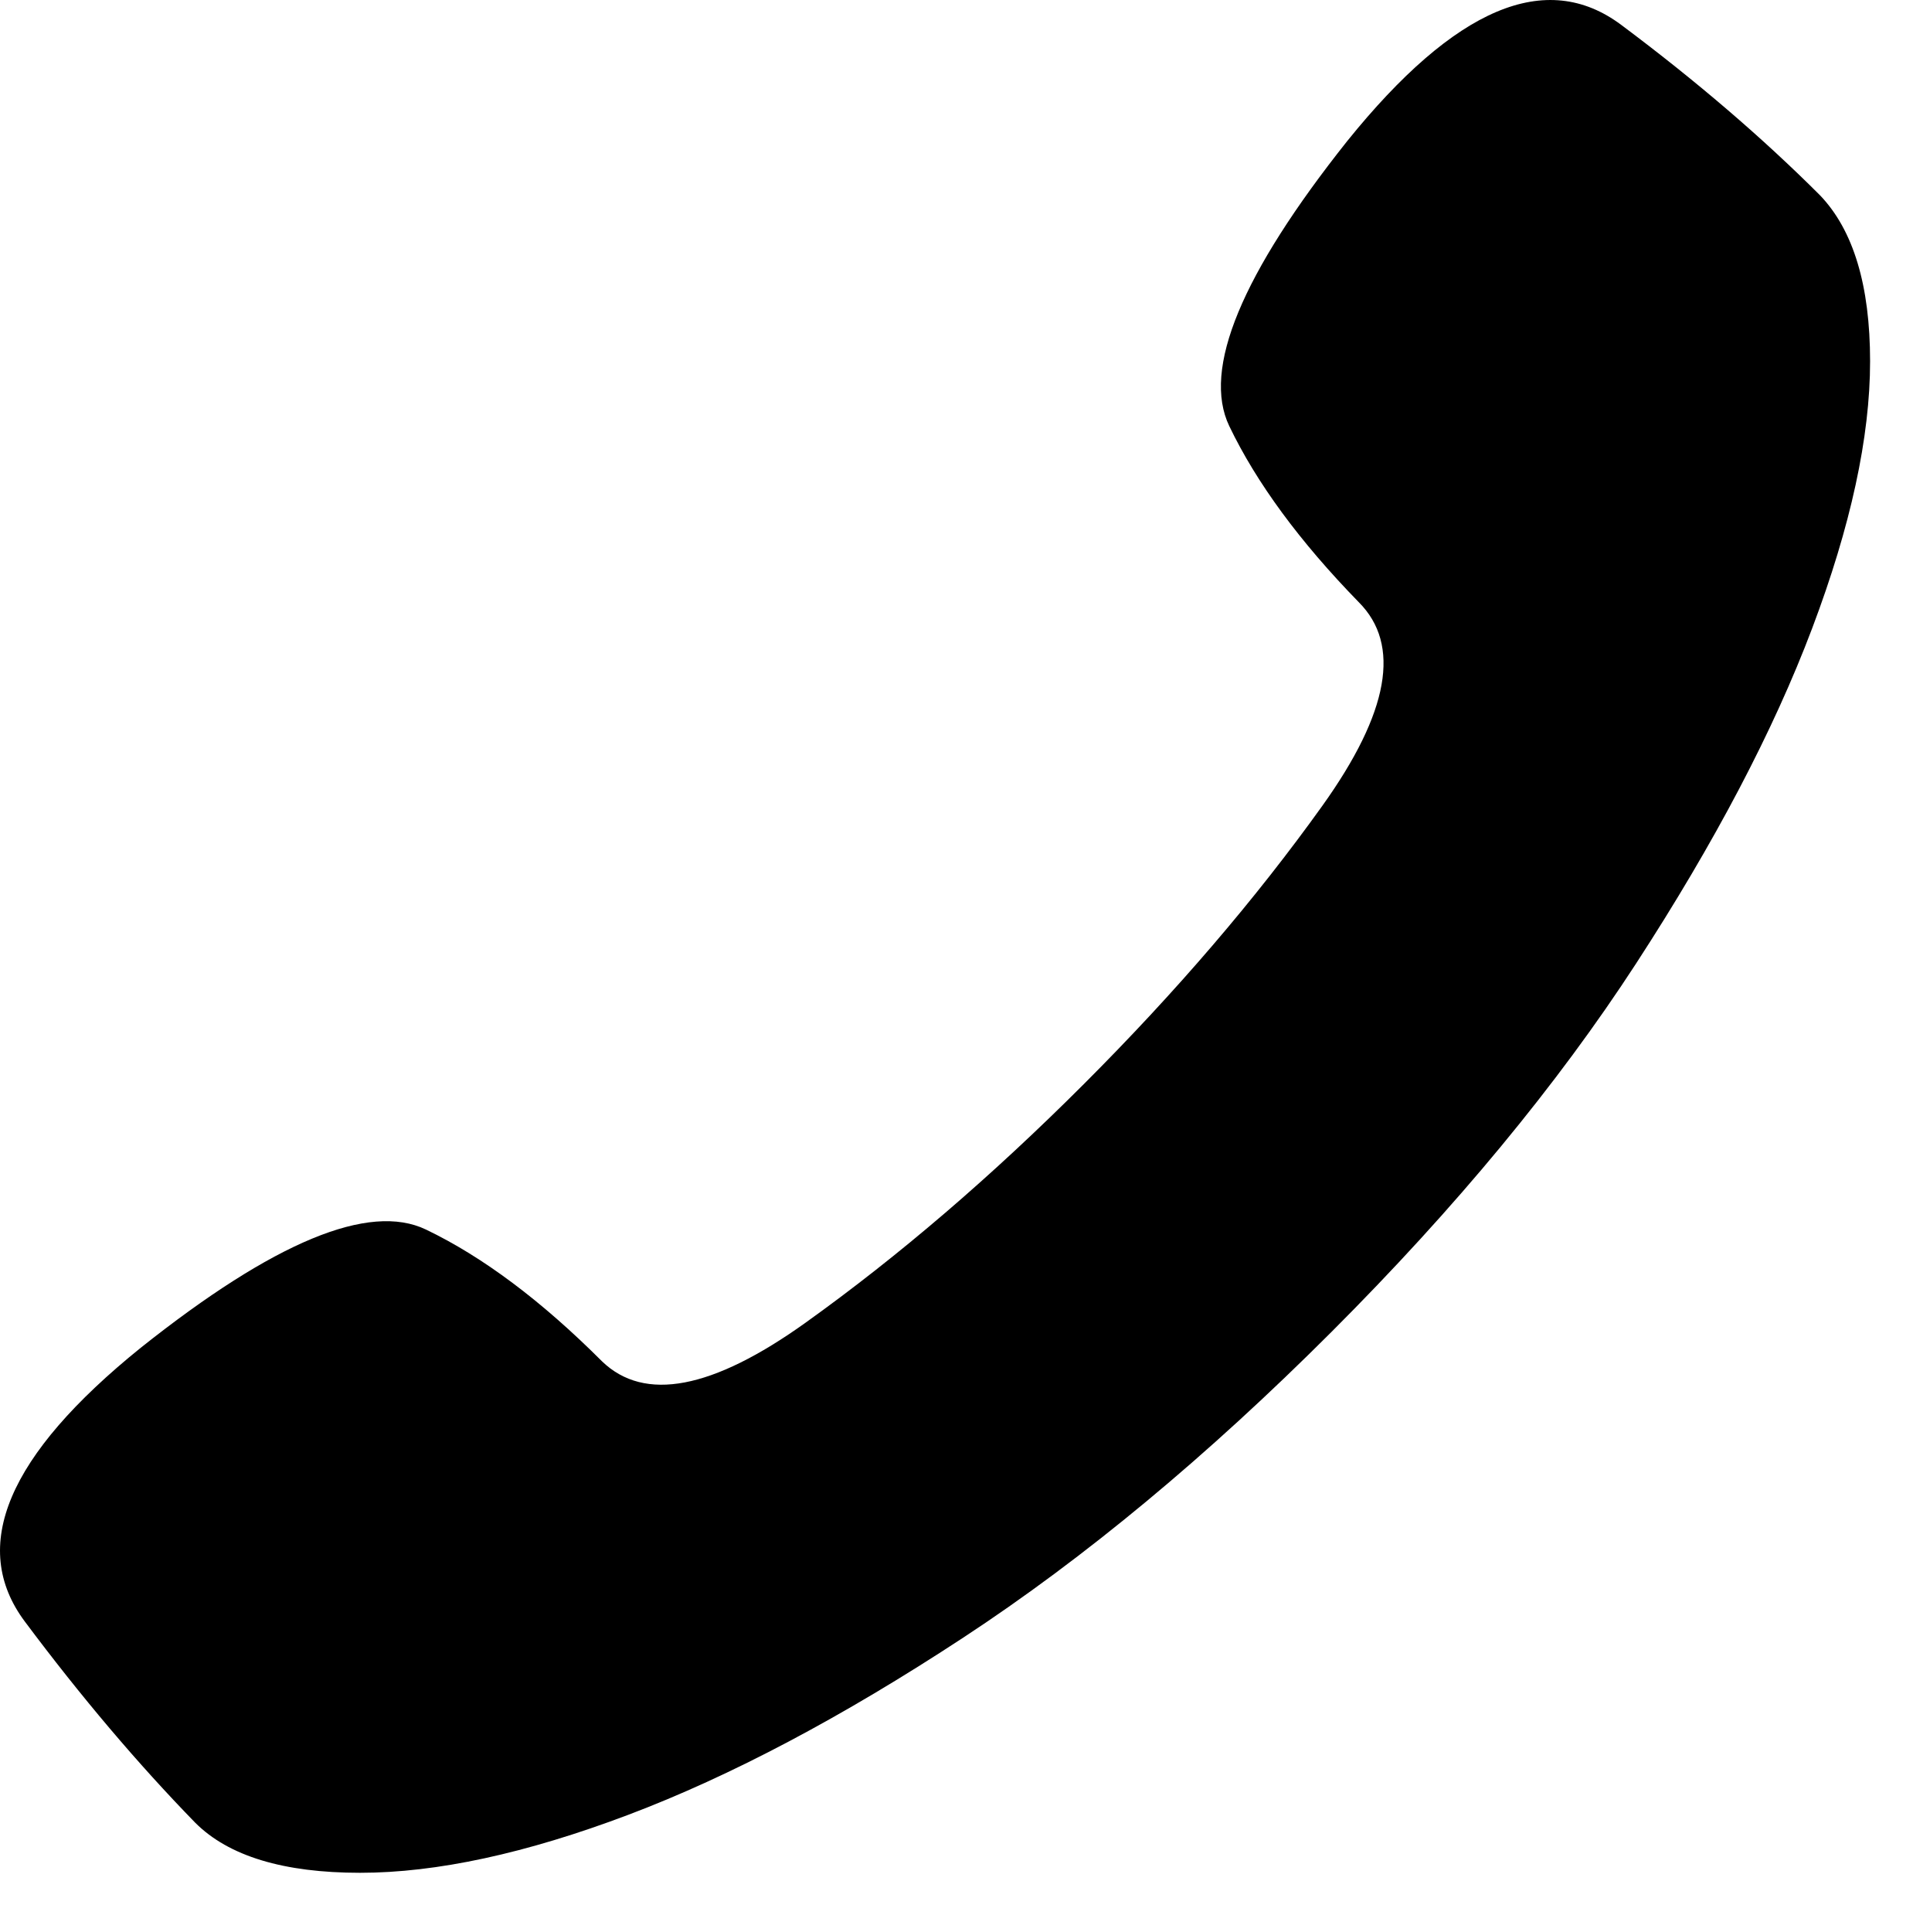
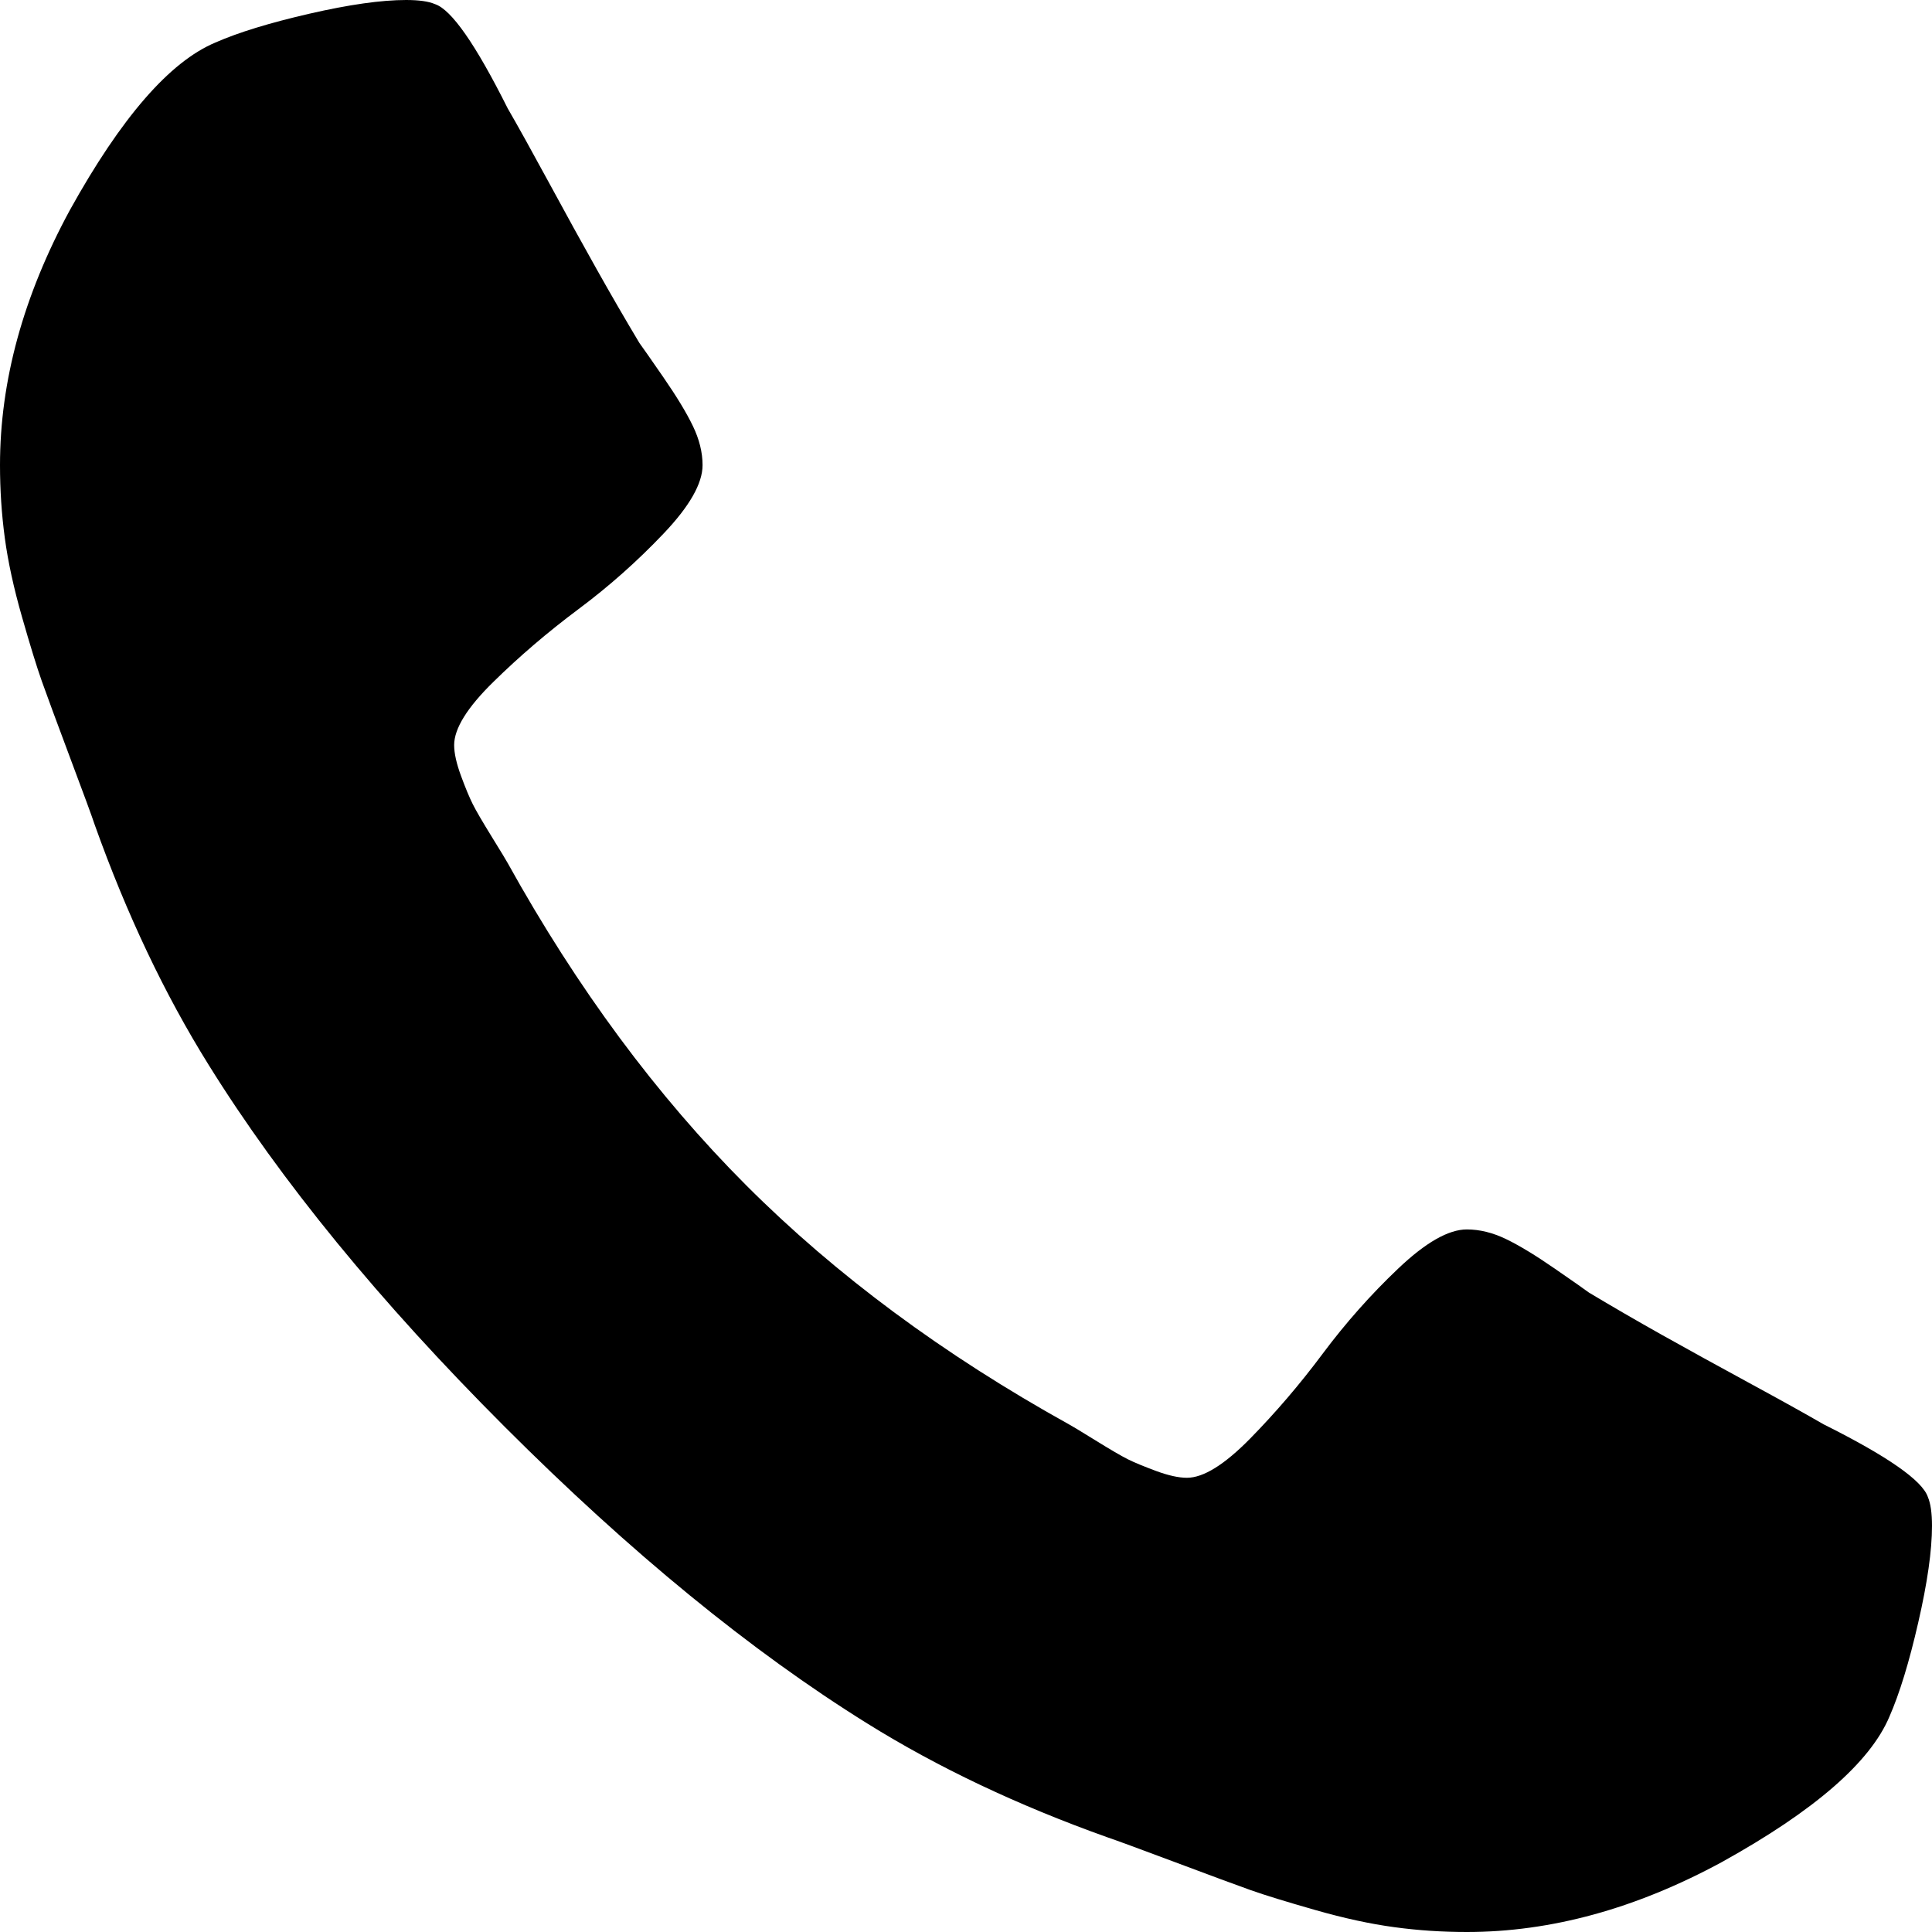
- <svg xmlns="http://www.w3.org/2000/svg" viewBox="0 0 66.328 66.406" version="1.1">
-   <path d="M37.262 37.262 C34.085 40.439 30.895 43.173 27.692 45.465 C24.488 47.757 22.158 48.199 20.699 46.793 C18.616 44.71 16.598 43.199 14.645 42.262 C12.692 41.324 9.423 42.679 4.84 46.324 C0.257 50.022 -1.071 53.16 0.856 55.738 C2.783 58.317 4.736 60.621 6.715 62.653 C7.861 63.798 9.749 64.371 12.379 64.371 C15.009 64.371 18.082 63.707 21.598 62.379 C25.113 61.051 28.955 59.02 33.121 56.285 C37.288 53.551 41.507 50.048 45.778 45.778 C50.048 41.507 53.538 37.288 56.246 33.121 C58.955 28.955 60.973 25.113 62.301 21.598 C63.629 18.082 64.293 15.022 64.293 12.418 C64.293 9.814 63.72 7.913 62.574 6.715 C60.595 4.736 58.317 2.783 55.738 0.856 C53.16 -1.071 50.022 0.257 46.324 4.84 C42.679 9.423 41.324 12.692 42.262 14.645 C43.199 16.598 44.684 18.616 46.715 20.699 C48.173 22.158 47.757 24.488 45.465 27.692 C43.173 30.895 40.439 34.085 37.262 37.262 Z M72.34 68.356" style="fill:black" />
+ <svg xmlns="http://www.w3.org/2000/svg" viewBox="0 0 31.429 31.429" version="1.1">
+   <path d="M31.429 24.821 C31.429 25.223 31.354 25.748 31.205 26.395 C31.057 27.042 30.9 27.552 30.737 27.924 C30.424 28.668 29.516 29.457 28.013 30.29 C26.615 31.049 25.231 31.429 23.862 31.429 C23.46 31.429 23.065 31.403 22.679 31.35 C22.292 31.298 21.864 31.205 21.395 31.071 C20.926 30.937 20.577 30.83 20.346 30.748 C20.115 30.666 19.702 30.513 19.107 30.29 C18.512 30.067 18.147 29.933 18.013 29.888 C16.555 29.368 15.253 28.75 14.107 28.036 C12.217 26.86 10.253 25.253 8.214 23.214 C6.176 21.176 4.568 19.211 3.393 17.321 C2.679 16.176 2.061 14.874 1.54 13.415 C1.496 13.281 1.362 12.917 1.138 12.321 C0.915 11.726 0.763 11.313 0.681 11.083 C0.599 10.852 0.491 10.502 0.357 10.033 C0.223 9.565 0.13 9.137 0.078 8.75 C0.026 8.363 0 7.969 0 7.567 C0 6.198 0.379 4.814 1.138 3.415 C1.972 1.912 2.76 1.004 3.504 0.692 C3.876 0.528 4.386 0.372 5.033 0.223 C5.681 0.074 6.205 -0 6.607 -0 C6.815 -0 6.972 0.022 7.076 0.067 C7.344 0.156 7.738 0.722 8.259 1.763 C8.423 2.046 8.646 2.448 8.929 2.969 C9.211 3.49 9.472 3.962 9.71 4.386 C9.948 4.81 10.179 5.208 10.402 5.58 C10.446 5.64 10.577 5.826 10.792 6.138 C11.008 6.451 11.168 6.715 11.272 6.931 C11.376 7.147 11.429 7.359 11.429 7.567 C11.429 7.865 11.217 8.237 10.792 8.683 C10.368 9.129 9.907 9.539 9.408 9.911 C8.91 10.283 8.449 10.677 8.025 11.094 C7.6 11.51 7.388 11.853 7.388 12.121 C7.388 12.254 7.426 12.422 7.5 12.623 C7.574 12.824 7.638 12.976 7.69 13.08 C7.742 13.185 7.846 13.363 8.002 13.616 C8.158 13.869 8.244 14.01 8.259 14.04 C9.39 16.079 10.685 17.827 12.143 19.286 C13.601 20.744 15.35 22.039 17.388 23.17 C17.418 23.185 17.56 23.27 17.812 23.426 C18.065 23.583 18.244 23.687 18.348 23.739 C18.452 23.791 18.605 23.854 18.806 23.929 C19.007 24.003 19.174 24.04 19.308 24.04 C19.576 24.04 19.918 23.828 20.335 23.404 C20.751 22.98 21.146 22.519 21.518 22.02 C21.89 21.522 22.299 21.06 22.746 20.636 C23.192 20.212 23.564 20 23.862 20 C24.07 20 24.282 20.052 24.498 20.156 C24.714 20.26 24.978 20.42 25.29 20.636 C25.603 20.852 25.789 20.982 25.848 21.027 C26.22 21.25 26.618 21.481 27.042 21.719 C27.467 21.957 27.939 22.217 28.46 22.5 C28.981 22.783 29.382 23.006 29.665 23.17 C30.707 23.69 31.272 24.085 31.362 24.353 C31.406 24.457 31.429 24.613 31.429 24.821 Z M31.429 31.429" style="fill:black" />
</svg>
